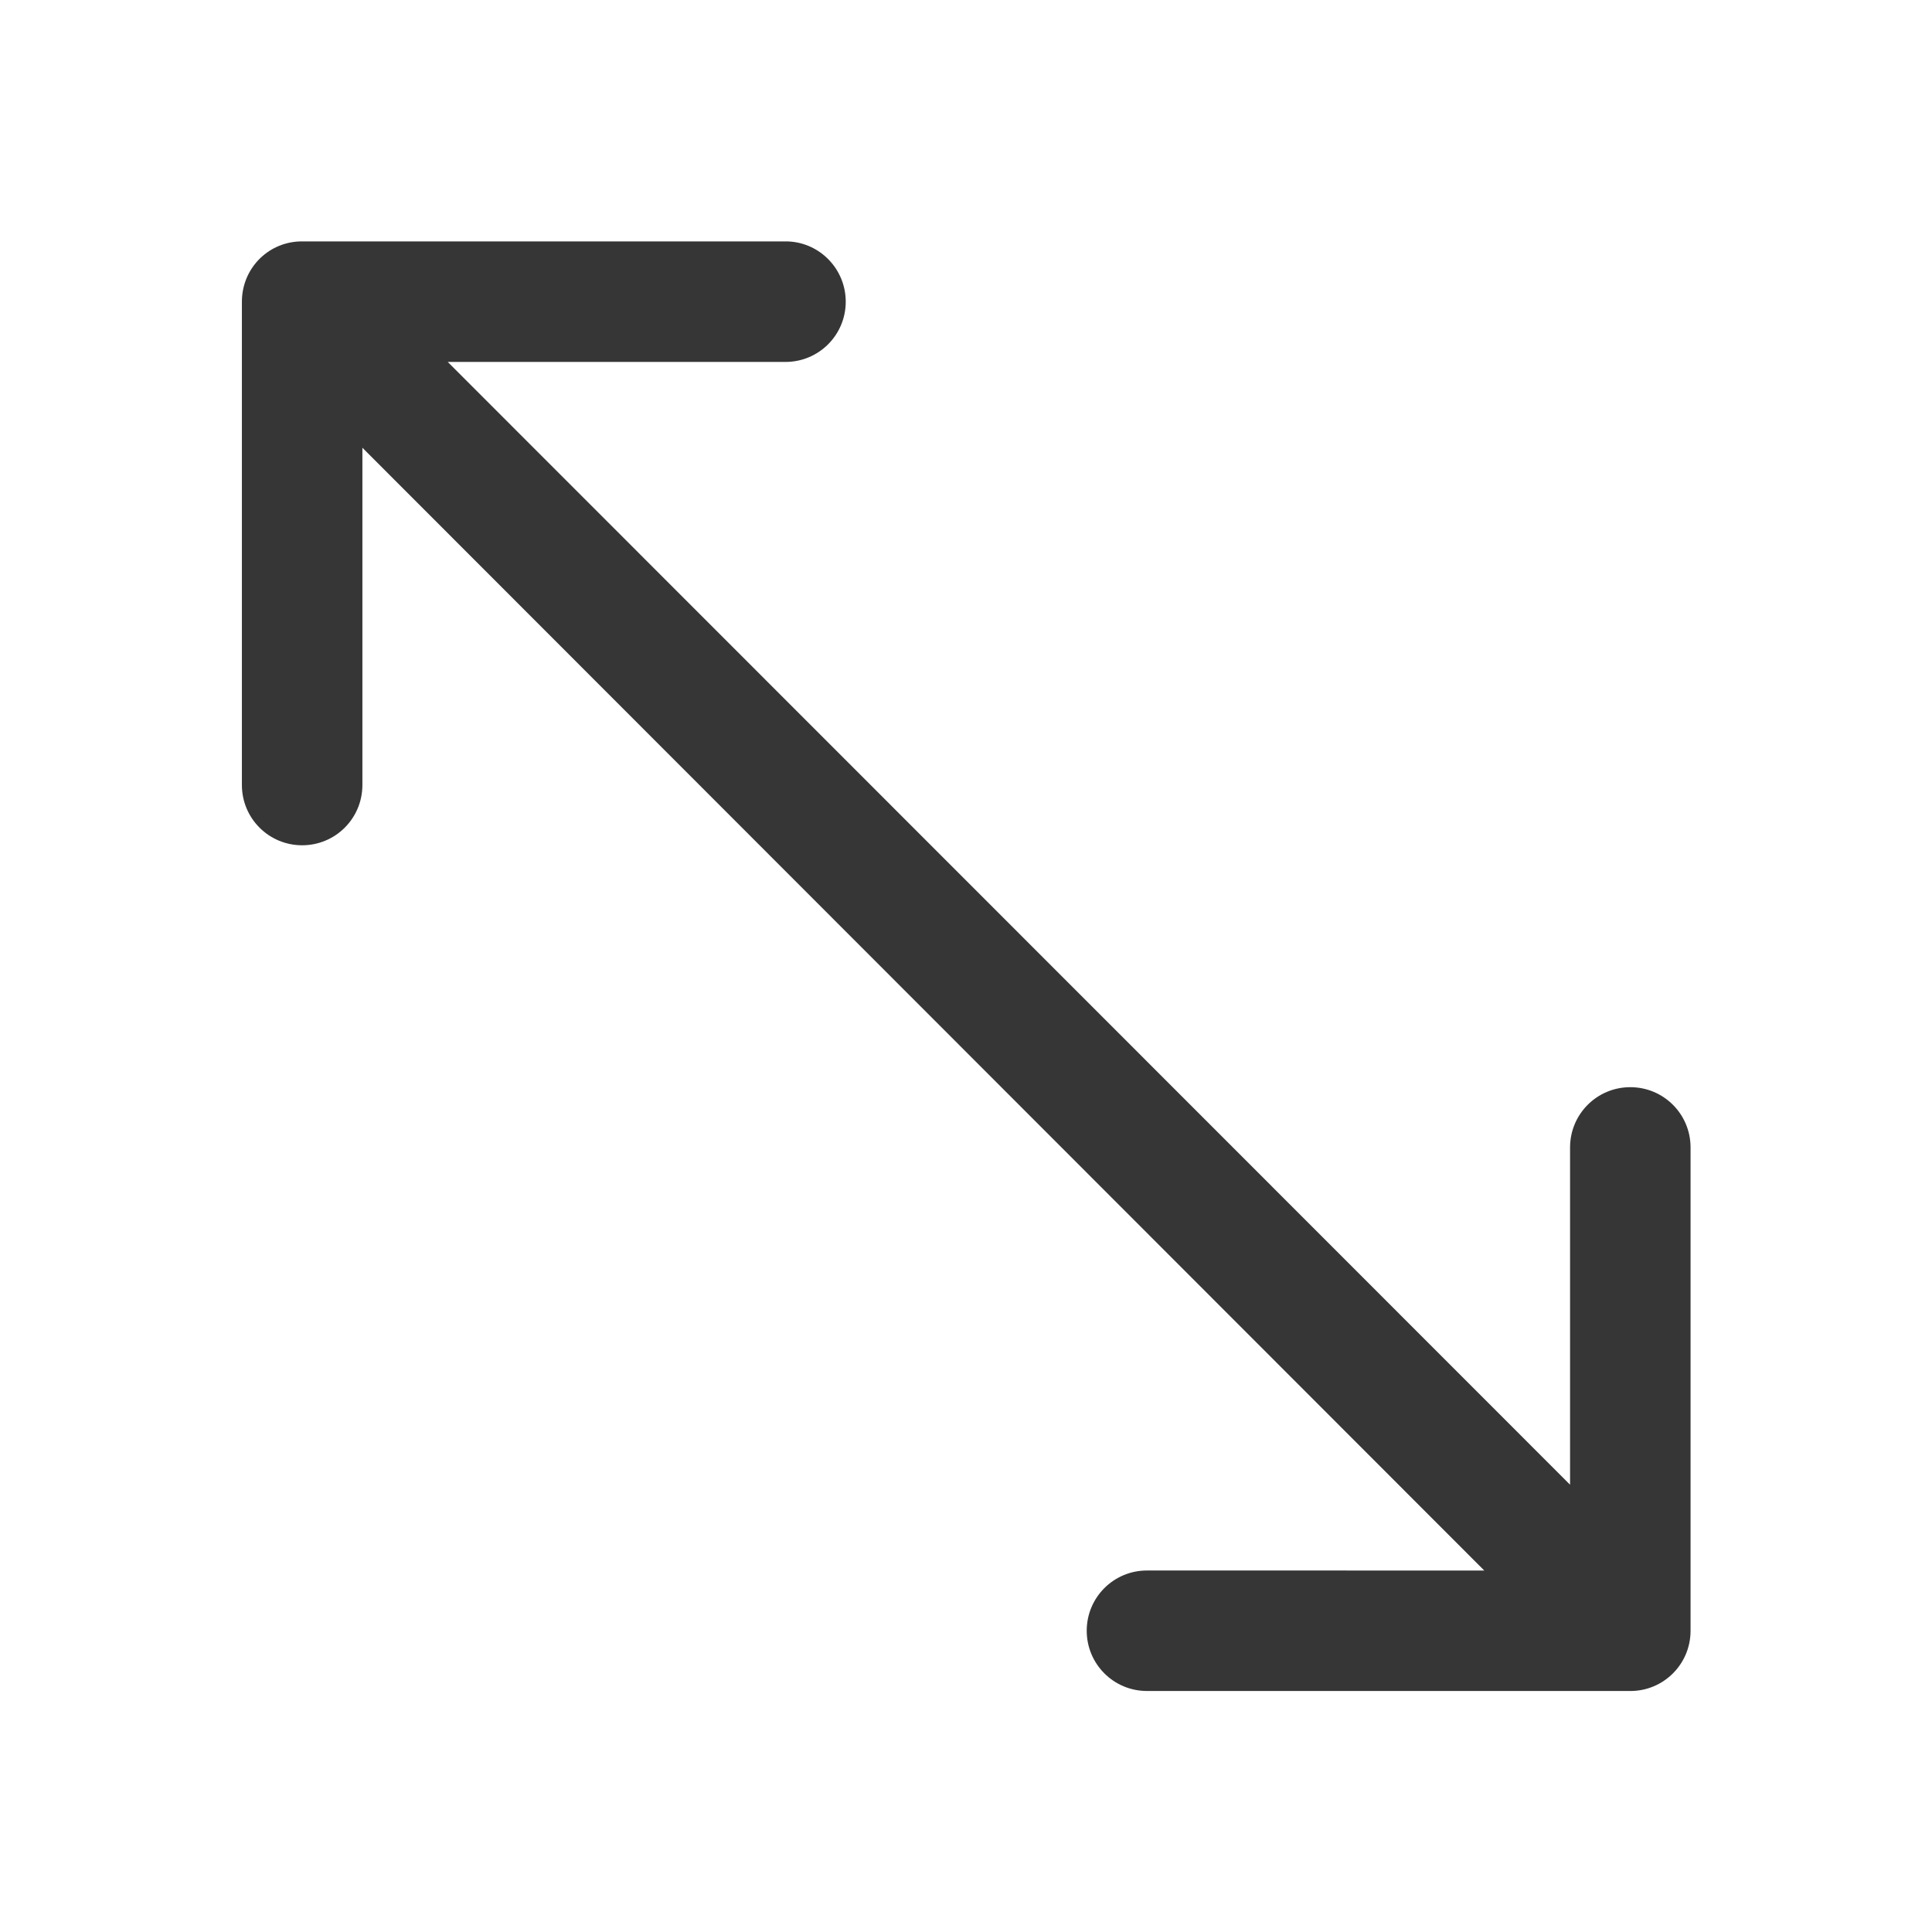
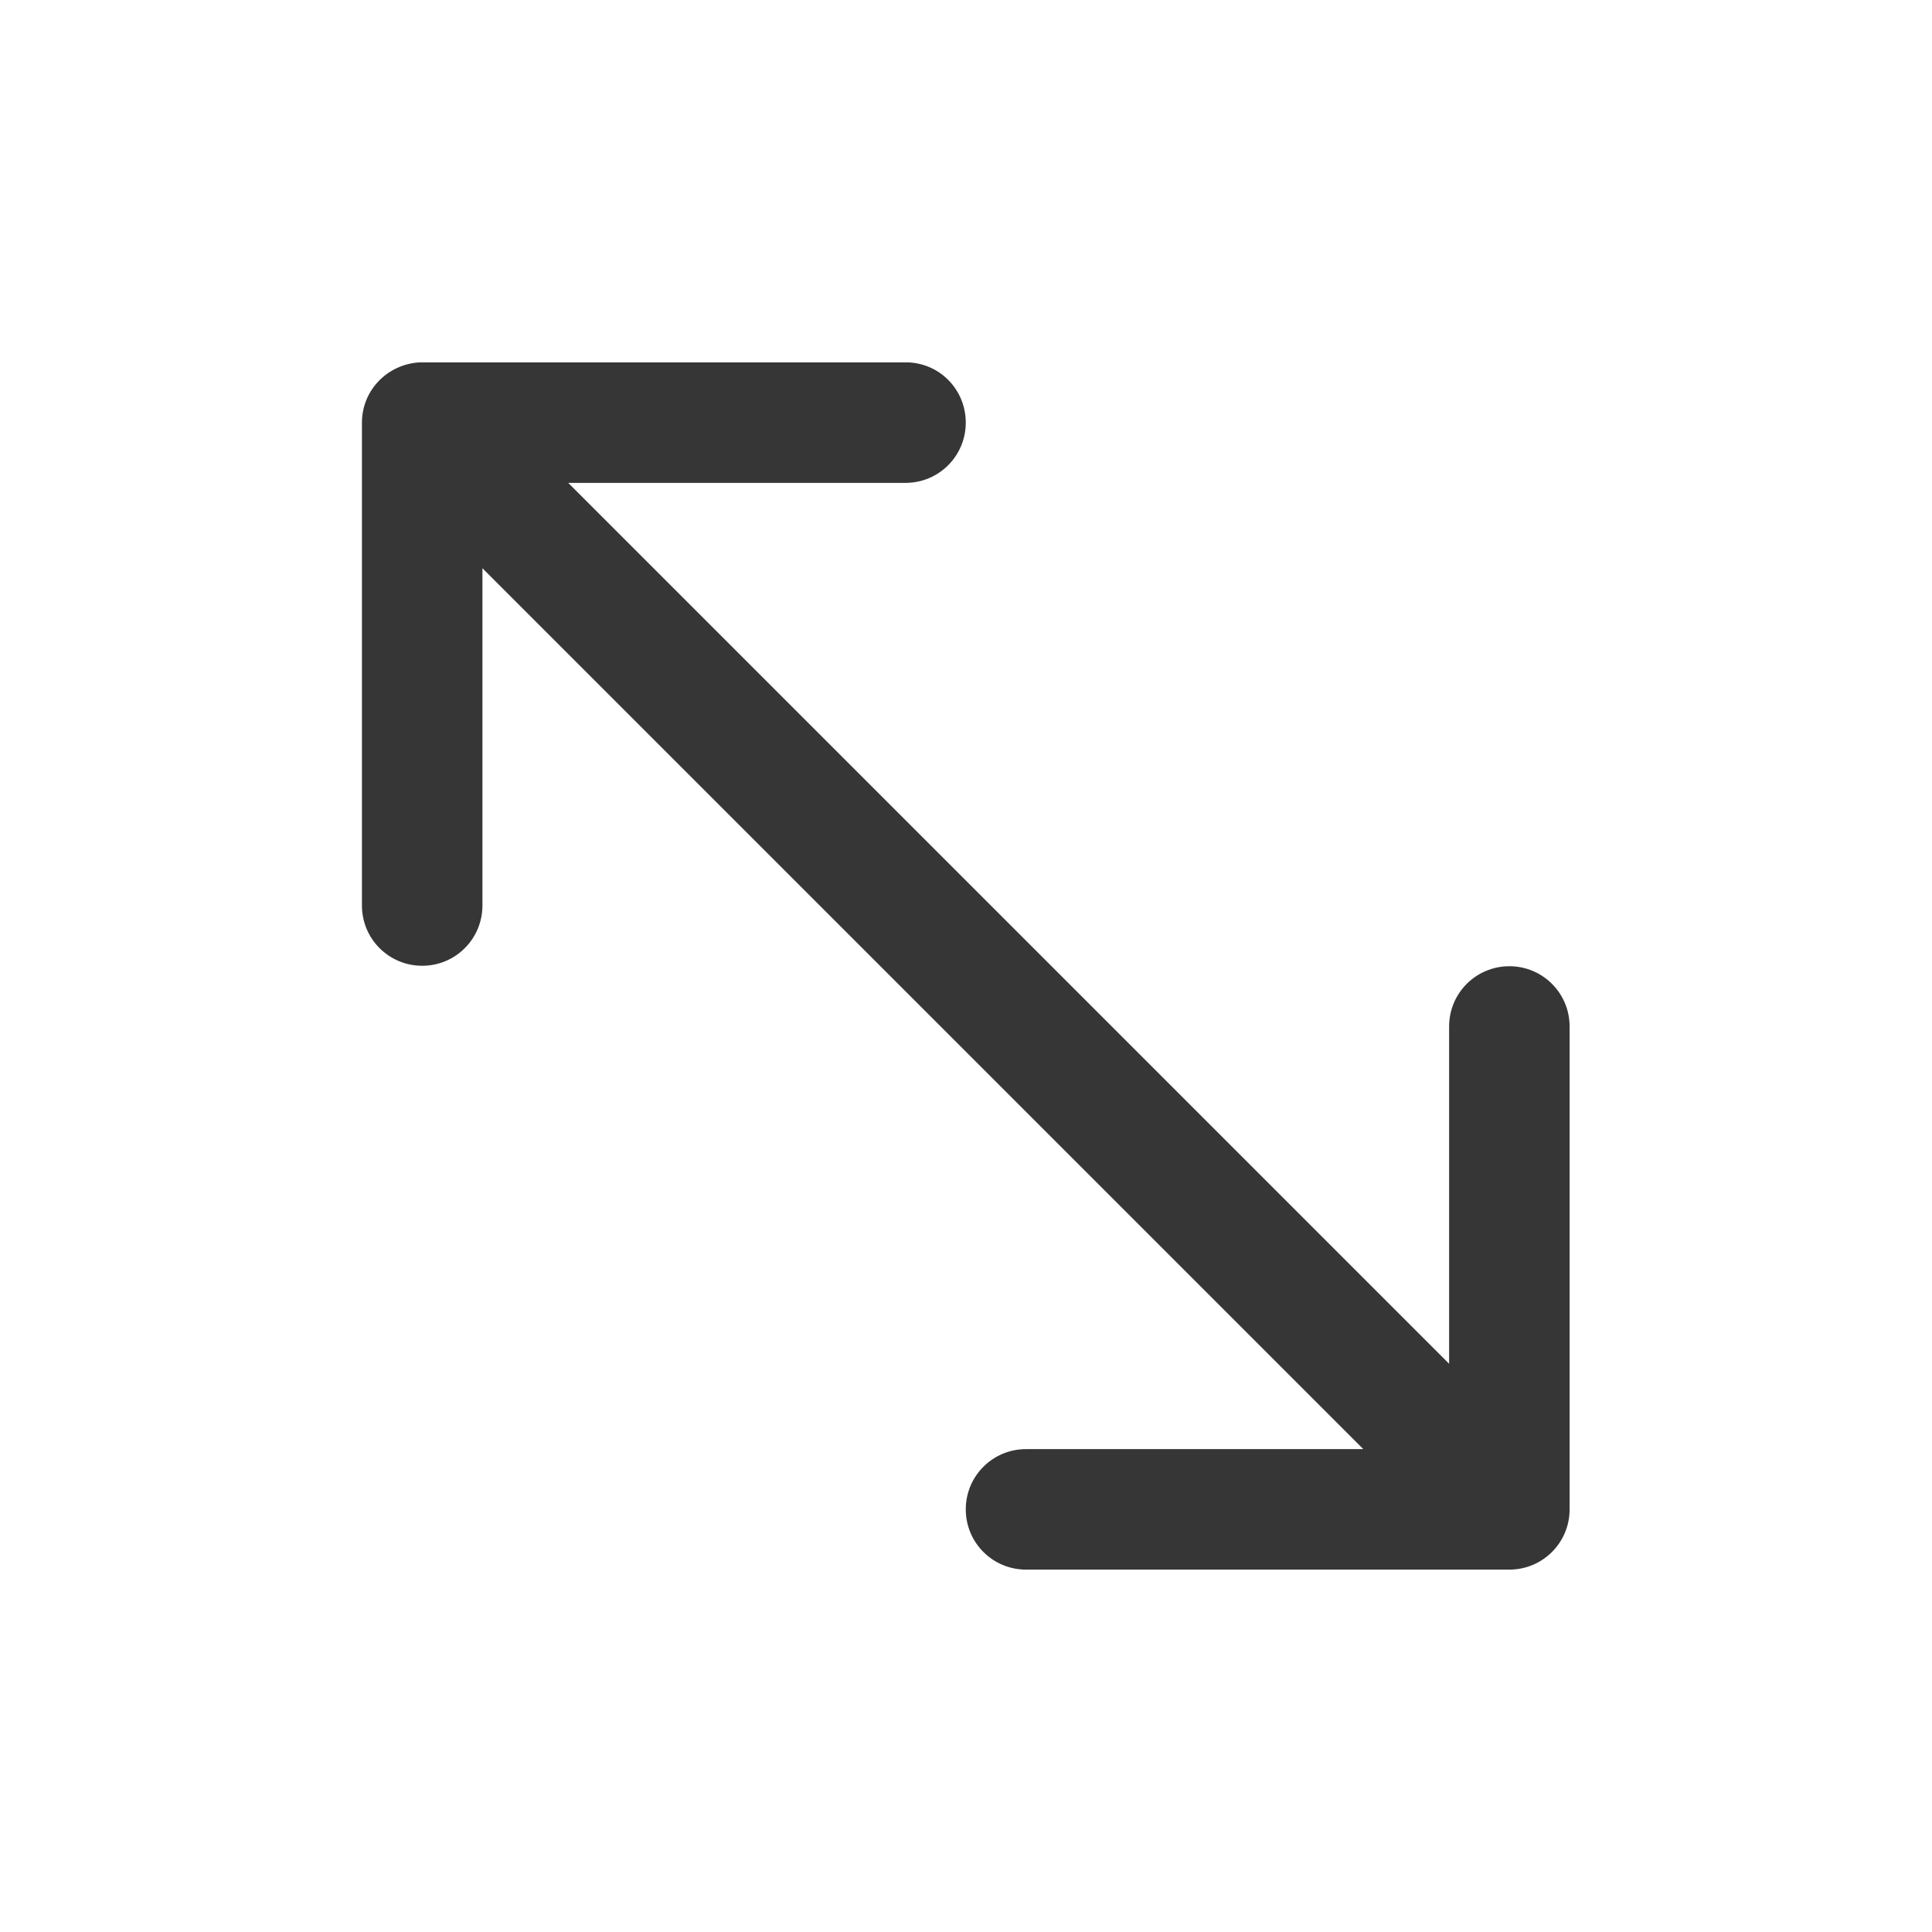
<svg xmlns="http://www.w3.org/2000/svg" width="16" height="16" viewBox="0 0 4.233 4.233" version="1.1" id="svg5">
  <defs id="defs2" />
-   <path id="rect846-1" style="fill:#363636;stroke-width:0.086" d="m 1.727,0.529 c 0.07,0.003 0.126,0.061 0.126,0.132 0,0.073 -0.059,0.132 -0.132,0.132 H 0.981 L 3.44,3.253 V 2.514 c 0,-0.073 0.059,-0.132 0.132,-0.132 0.073,0 0.132,0.059 0.132,0.132 v 1.004 0.048 c 1.139e-4,0.002 0,0.004 0,0.007 0,0.073 -0.059,0.132 -0.132,0.132 h -0.055 l -1.004,-5.3e-5 c -0.073,2e-7 -0.132,-0.059 -0.132,-0.132 0,-0.073 0.059,-0.132 0.132,-0.132 l 0.739,5.3e-5 L 0.794,0.981 V 1.72 c 0,0.073 -0.059,0.132 -0.132,0.132 -0.073,0 -0.132,-0.059 -0.132,-0.132 V 0.716 0.668 c -1.146e-4,-0.002 0,-0.004 0,-0.007 0,-0.071 0.055,-0.129 0.126,-0.132 0.002,-1.145e-4 0.004,0 0.007,0 h 0.055 1.004 c 0.002,0 0.004,-1.145e-4 0.007,0 z" />
+   <path id="rect846-1" style="fill:#363636;stroke-width:0.086" d="m 0.919,0.794 c -0.07,0.004 -0.126,0.061 -0.126,0.132 0,0.002 -1.146e-4,0.004 0,0.007 V 0.981 1.984 c 0,0.073 0.059,0.132 0.132,0.132 0.073,0 0.132,-0.059 0.132,-0.132 V 1.245 l 1.93,1.93 h -0.739 c -0.073,-5.2e-6 -0.132,0.059 -0.132,0.132 0,0.073 0.059,0.132 0.132,0.132 h 1.004 0.055 c 0.073,0 0.132,-0.059 0.132,-0.132 0,-0.002 1.139e-4,-0.004 0,-0.007 V 3.253 2.249 c 0,-0.073 -0.059,-0.132 -0.132,-0.132 -0.073,0 -0.132,0.059 -0.132,0.132 v 0.739 L 1.245,1.058 h 0.739 c 0.073,0 0.132,-0.059 0.132,-0.132 0,-0.071 -0.055,-0.129 -0.126,-0.132 -0.002,-1.145e-4 -0.004,0 -0.007,0 h -1.004 -0.055 c -0.002,0 -0.004,-1.145e-4 -0.007,0 z" />
</svg>
